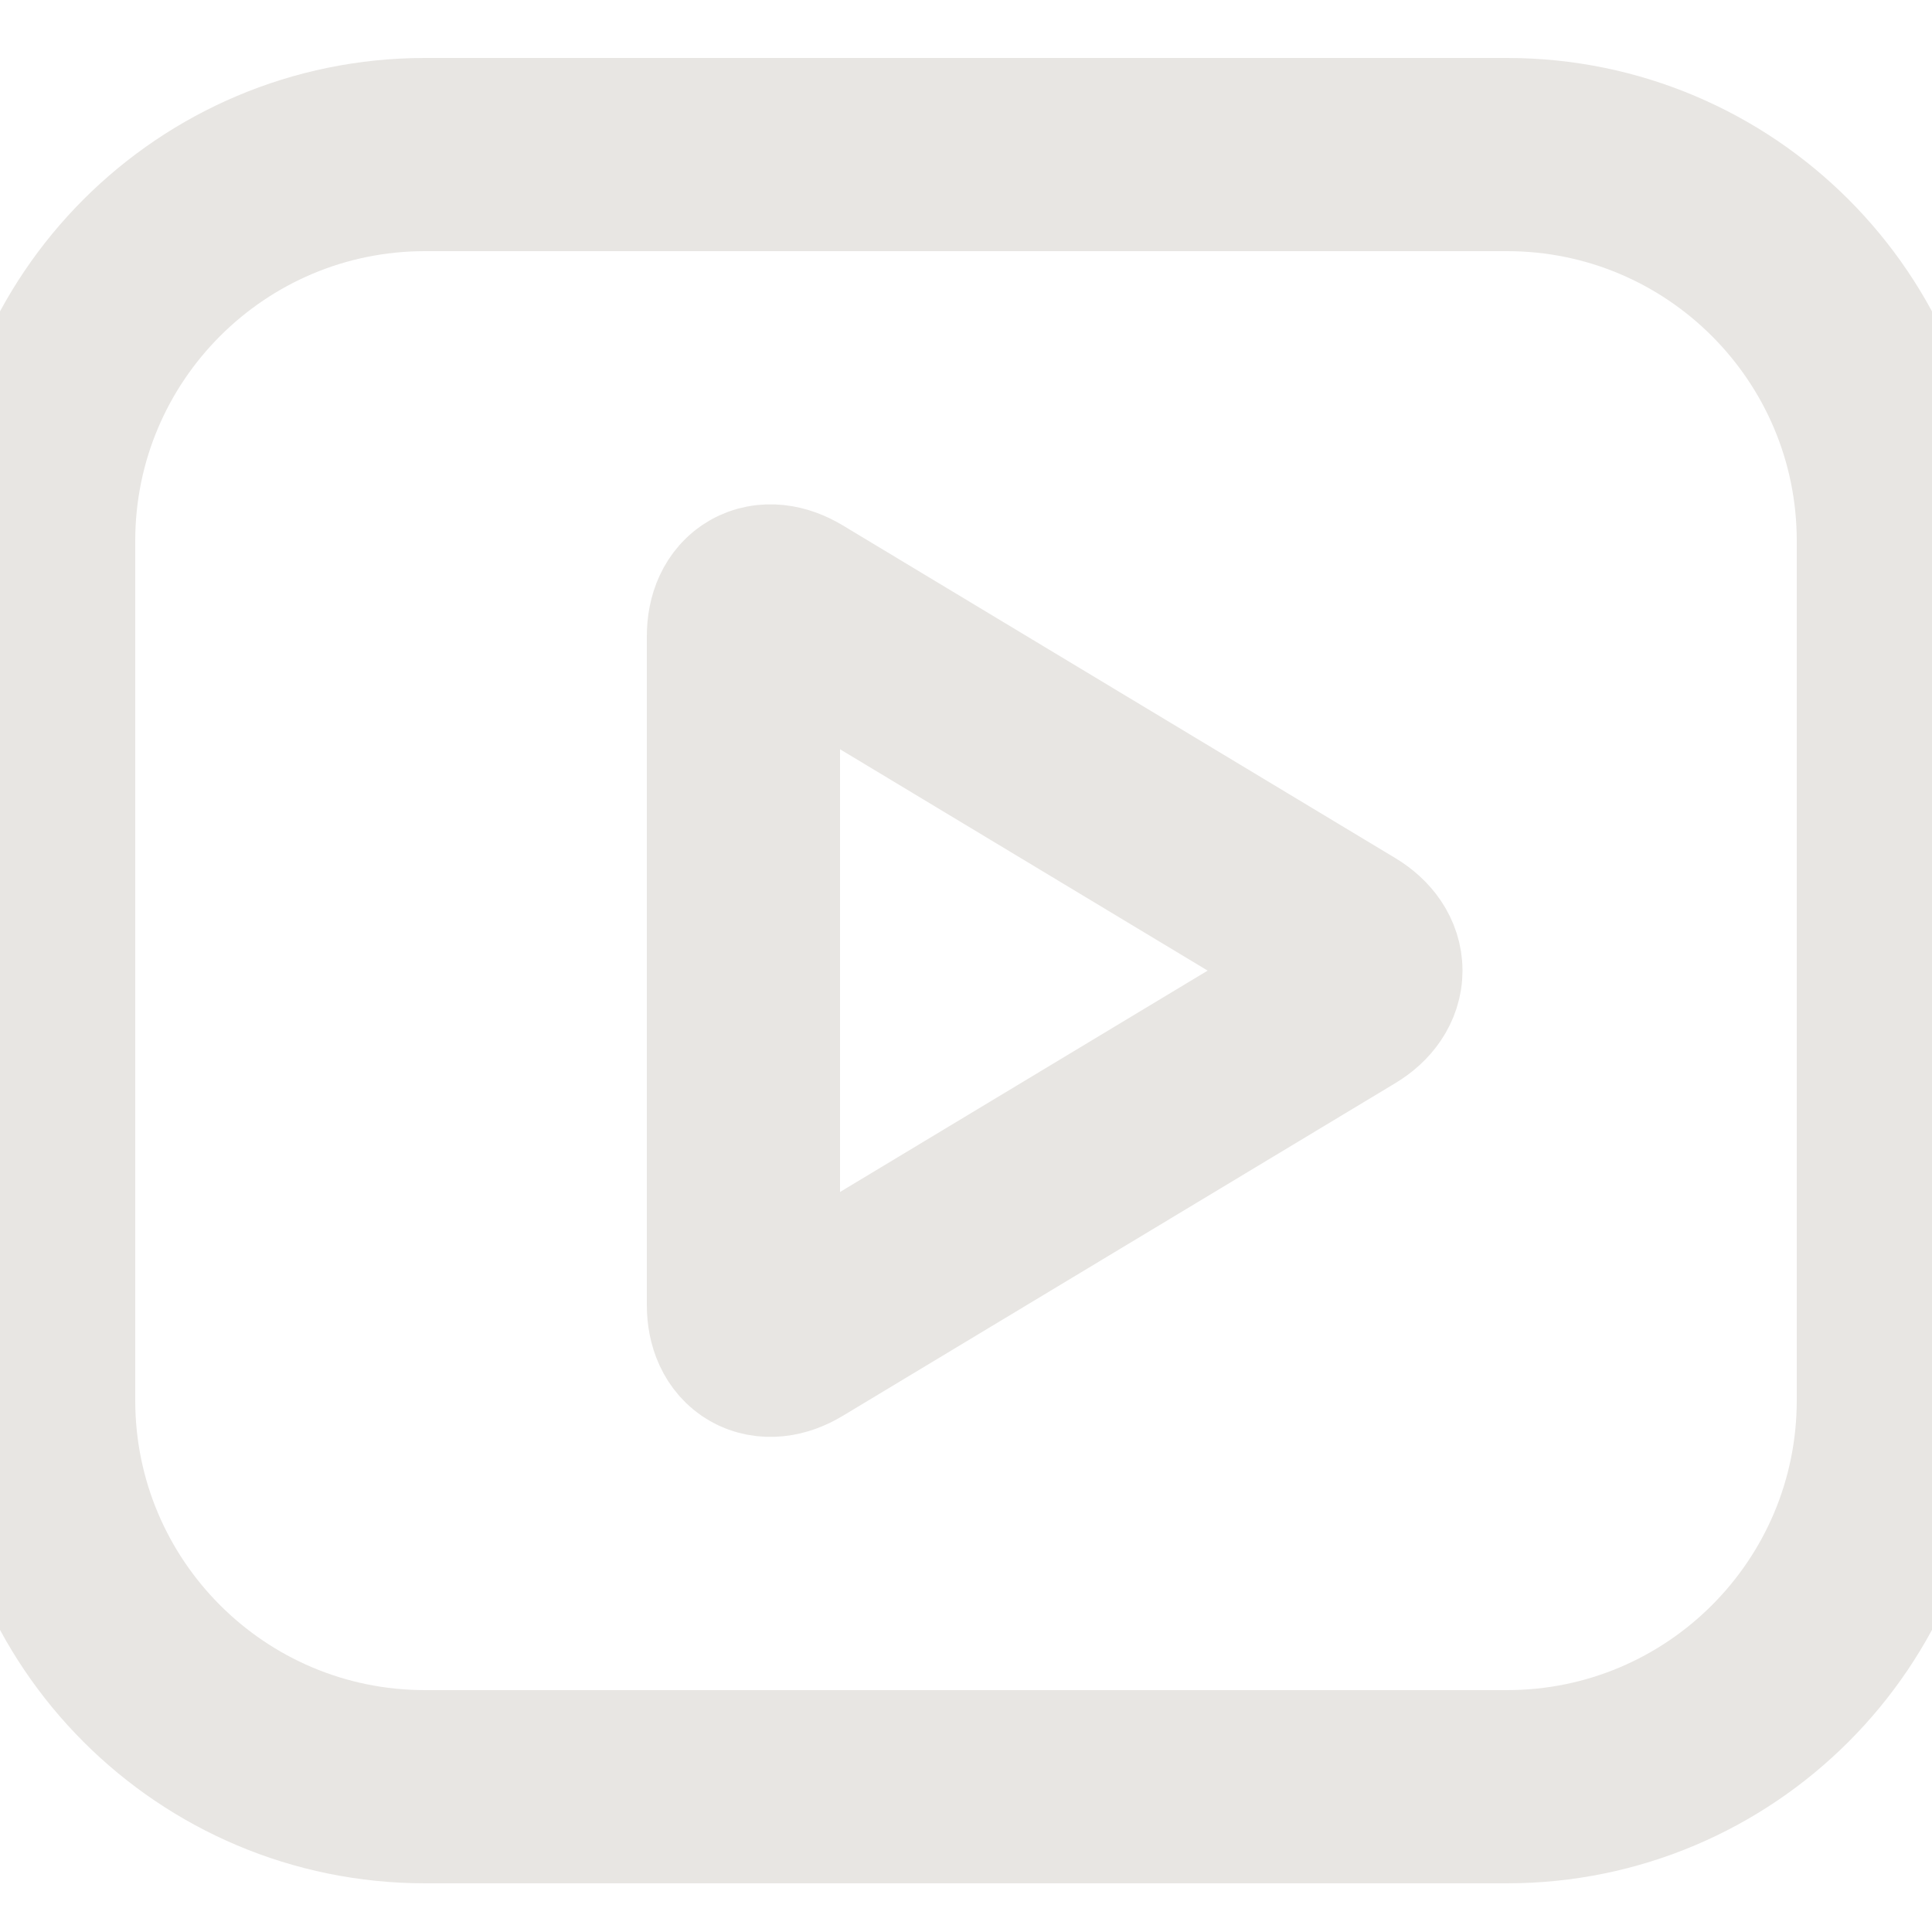
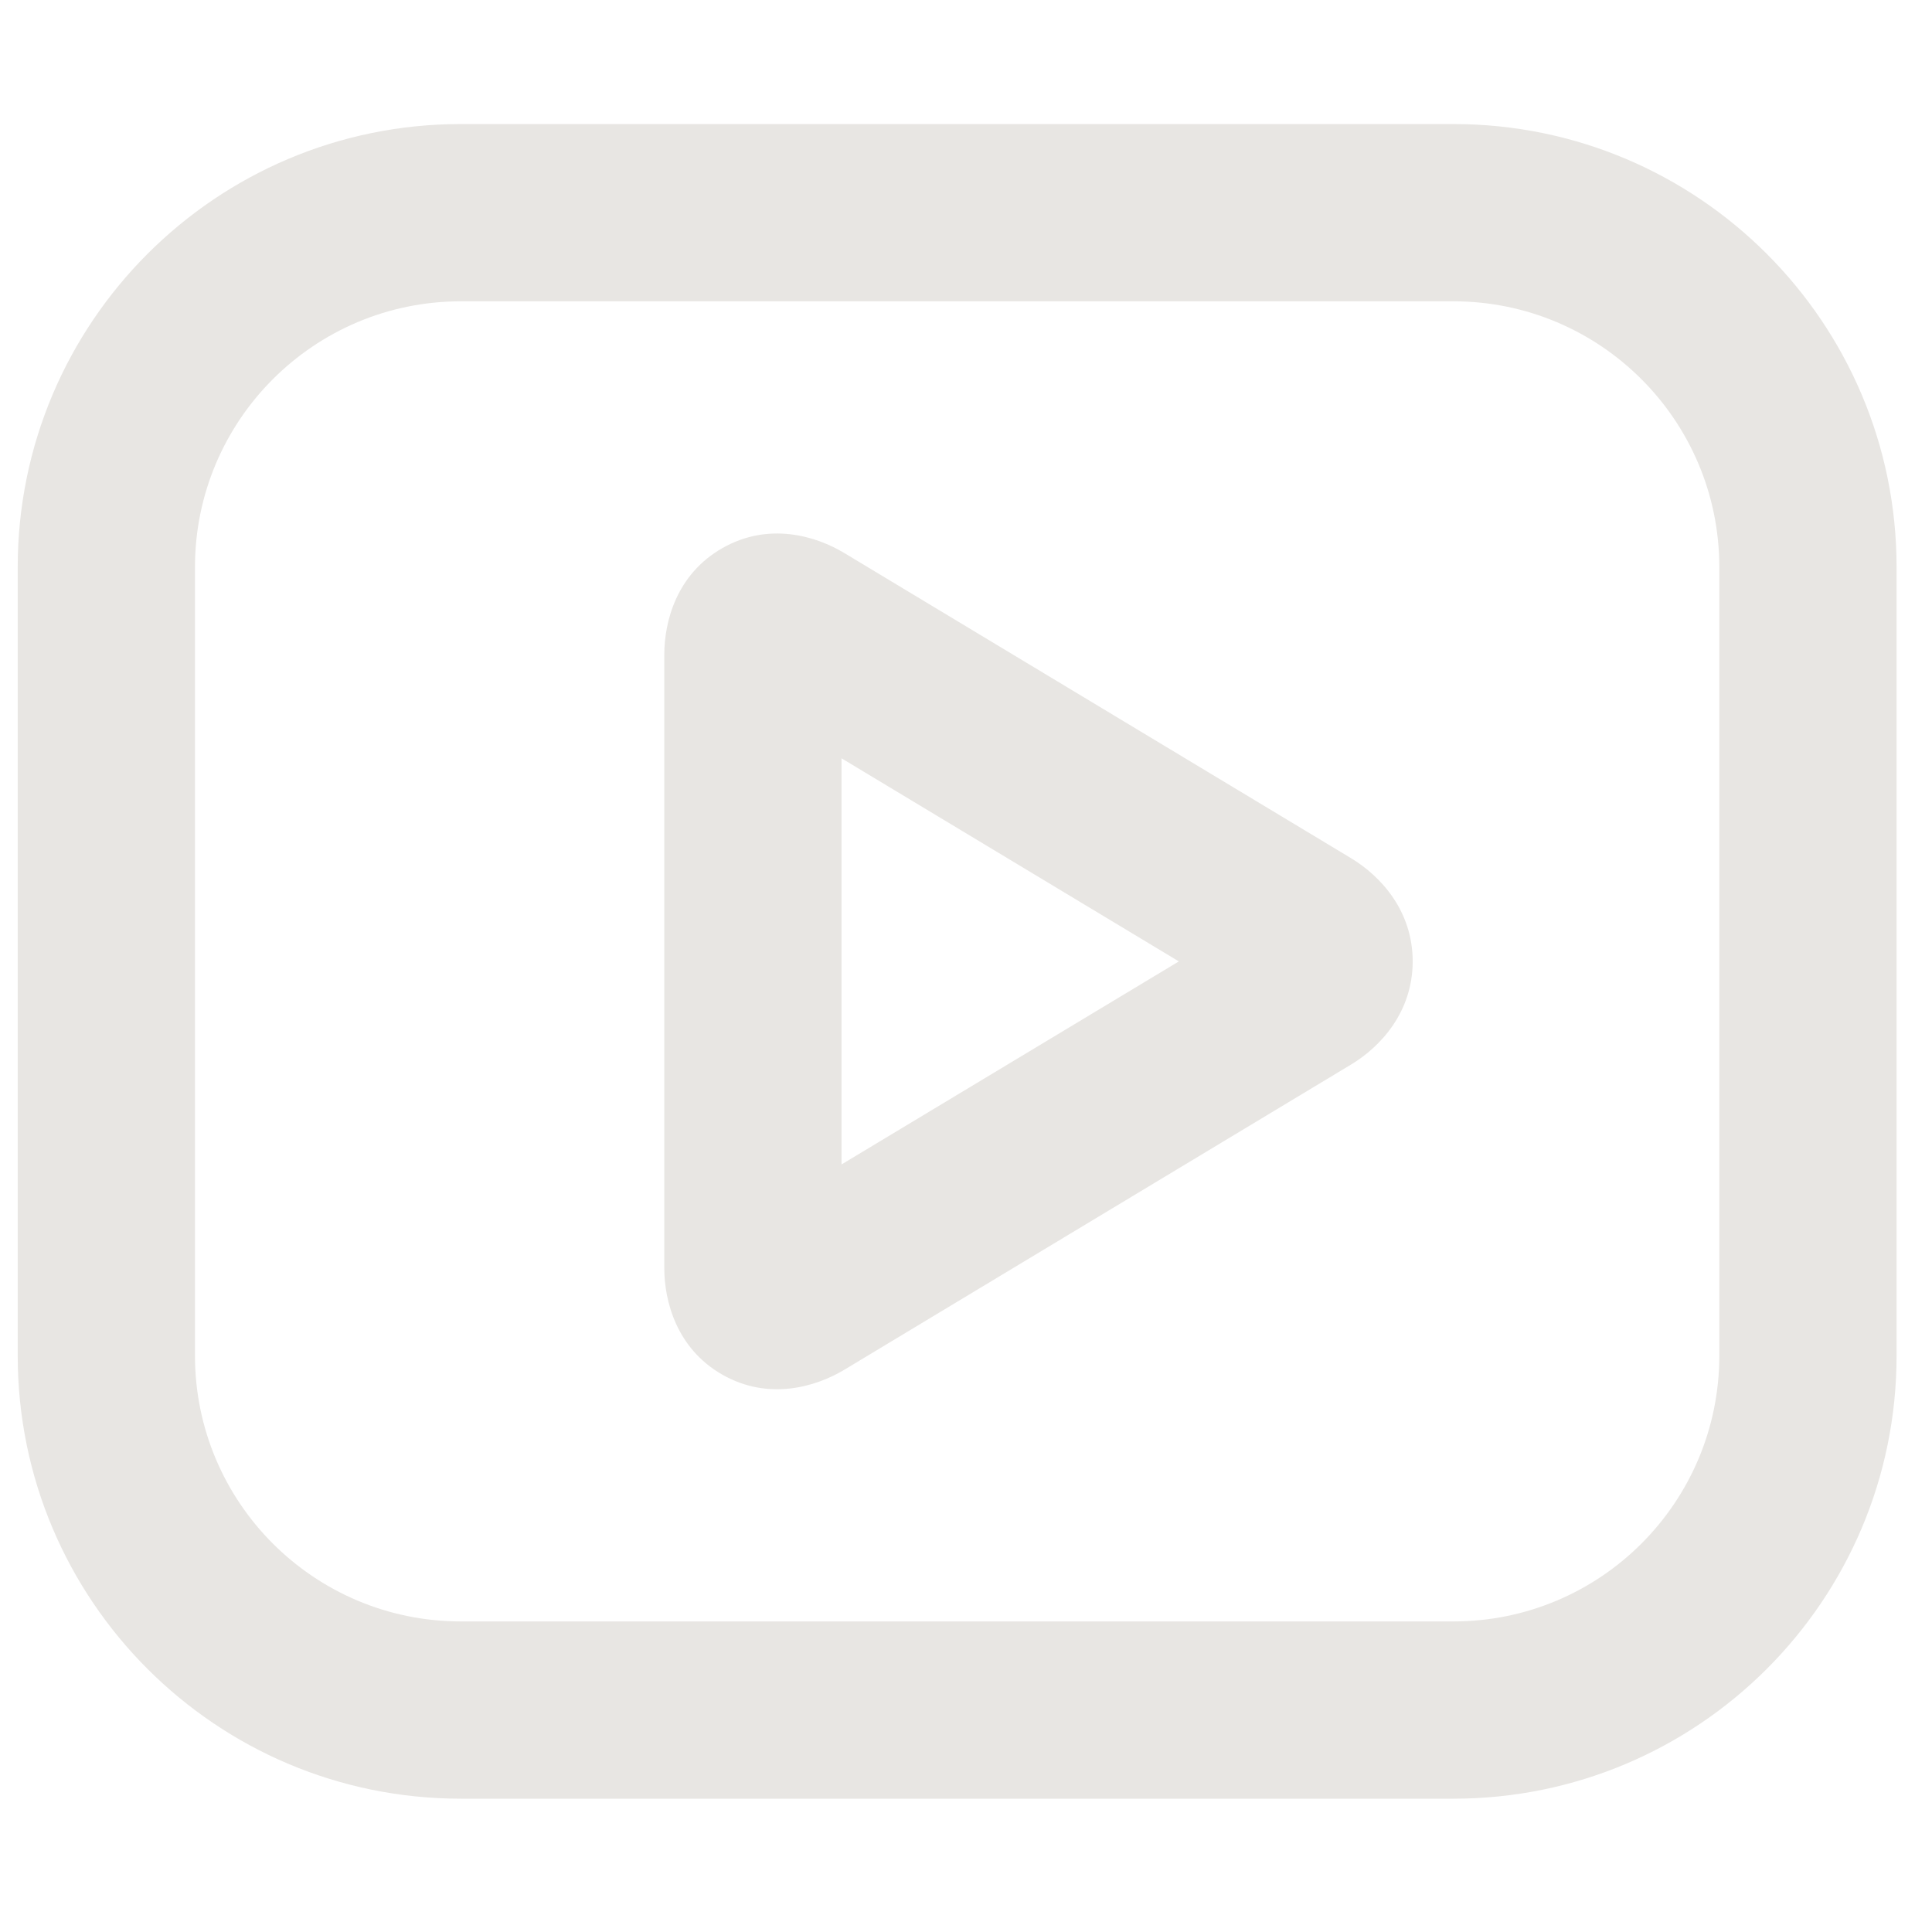
- <svg xmlns="http://www.w3.org/2000/svg" viewBox="0 0 100 100" fill="none" stroke="#e8e6e3" stroke-width="10" stroke-linecap="round" stroke-linejoin="round">
-   <path d="M78 8H22C10.954 8 2 16.954 2 28V72.48C2 83.526 10.954 92.48 22 92.48H78C89.046 92.48 98 83.526 98 72.48V28C98 16.954 89.046 8 78 8Z" />
-   <path fill-rule="evenodd" clip-rule="evenodd" d="M38.48 32.937C38.48 31.279 39.631 30.628 41.042 31.477L69.639 48.696C71.055 49.548 71.051 50.932 69.639 51.782L41.042 69.001C39.627 69.853 38.48 69.193 38.48 67.541V32.937Z" />
+ <svg xmlns="http://www.w3.org/2000/svg" width="24" height="24" viewBox="0 0 24 24" fill="none">
+   <path fill-rule="evenodd" clip-rule="evenodd" d="M0.22 7.046C0.22 4.006 2.685 1.541 5.725 1.541H18.055C21.095 1.541 23.56 4.006 23.56 7.046V16.84C23.56 19.88 21.095 22.344 18.055 22.344H5.725C2.685 22.344 0.22 19.88 0.22 16.84V7.046ZM5.725 3.743C3.901 3.743 2.422 5.222 2.422 7.046V16.84C2.422 18.664 3.901 20.142 5.725 20.142H18.055C19.879 20.142 21.358 18.664 21.358 16.84V7.046C21.358 5.222 19.879 3.743 18.055 3.743H5.725Z" fill="#E8E6E3" />
+   <path fill-rule="evenodd" clip-rule="evenodd" d="M10.454 9.42L14.644 11.943L10.454 14.465V9.42ZM15.646 11.339C15.646 11.339 15.646 11.339 15.646 11.339ZM8.975 6.808C9.55 6.481 10.136 6.658 10.485 6.868L16.782 10.66C17.149 10.881 17.549 11.312 17.549 11.944C17.548 12.574 17.148 13.005 16.782 13.225C16.782 13.225 16.782 13.225 16.782 13.225L10.486 17.017C10.134 17.228 9.547 17.404 8.972 17.076C8.401 16.749 8.252 16.158 8.252 15.752V8.133C8.252 7.726 8.401 7.134 8.975 6.808Z" fill="#E8E6E3" />
</svg>
